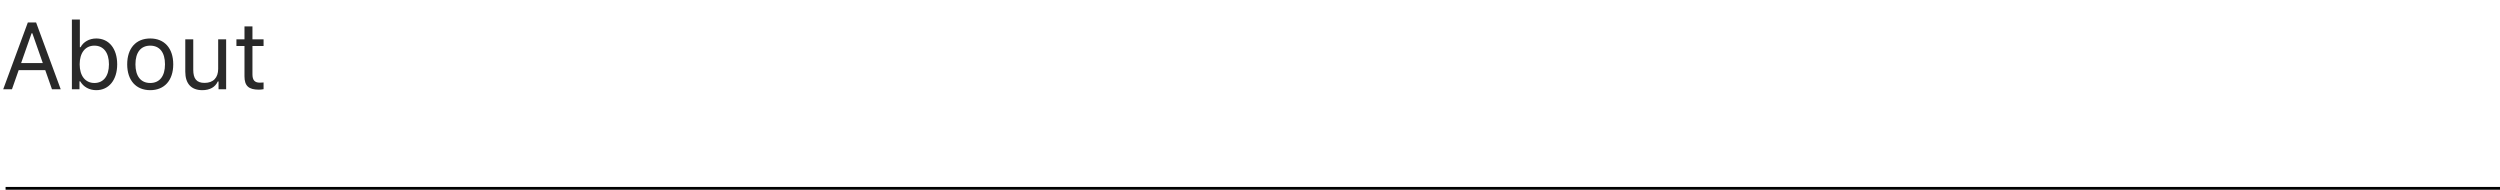
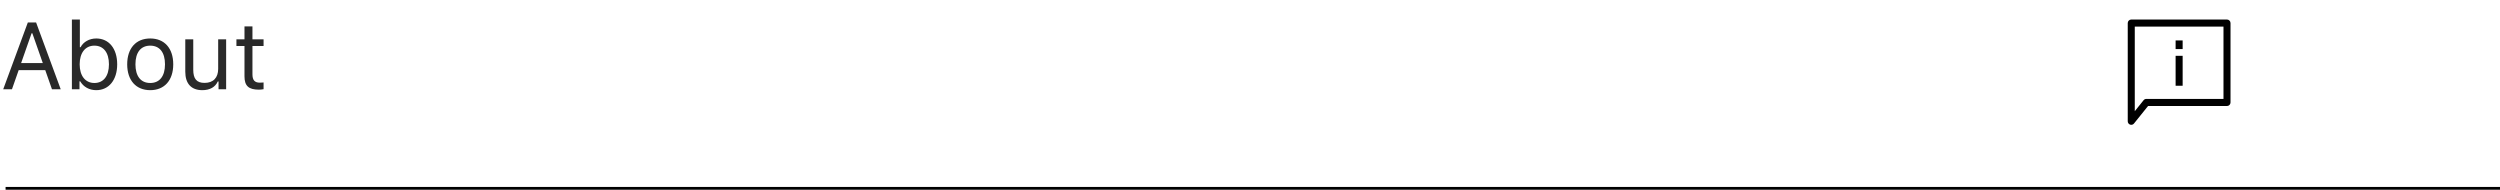
<svg xmlns="http://www.w3.org/2000/svg" width="896" height="68" viewBox="0 0 896 68" fill="none">
  <path d="M18.627 32H21.765L12.933 8.044H9.978L1.146 32H4.283L6.69 25.144H16.22L18.627 32ZM11.322 11.912H11.588L15.34 22.604H7.57L11.322 11.912ZM34.498 32.315C39.03 32.315 42.002 28.646 42.002 23.052C42.002 17.424 39.047 13.788 34.498 13.788C32.041 13.788 29.866 15 28.887 16.926H28.621V6.998H25.766V32H28.488V29.145H28.754C29.883 31.137 32.008 32.315 34.498 32.315ZM33.834 16.361C37.105 16.361 39.047 18.868 39.047 23.052C39.047 27.235 37.105 29.742 33.834 29.742C30.58 29.742 28.555 27.186 28.555 23.052C28.555 18.918 30.58 16.361 33.834 16.361ZM53.839 32.315C58.935 32.315 62.09 28.796 62.09 23.052C62.09 17.291 58.935 13.788 53.839 13.788C48.742 13.788 45.588 17.291 45.588 23.052C45.588 28.796 48.742 32.315 53.839 32.315ZM53.839 29.742C50.452 29.742 48.543 27.285 48.543 23.052C48.543 18.802 50.452 16.361 53.839 16.361C57.226 16.361 59.135 18.802 59.135 23.052C59.135 27.285 57.226 29.742 53.839 29.742ZM81.049 14.104H78.193V24.695C78.193 27.833 76.467 29.709 73.312 29.709C70.457 29.709 69.262 28.215 69.262 24.994V14.104H66.406V25.691C66.406 29.925 68.498 32.315 72.516 32.315C75.255 32.315 77.164 31.186 78.061 29.194H78.326V32H81.049V14.104ZM87.623 9.472V14.104H84.734V16.494H87.623V27.352C87.623 30.771 89.101 32.133 92.786 32.133C93.351 32.133 93.898 32.066 94.463 31.967V29.56C93.932 29.609 93.649 29.626 93.135 29.626C91.275 29.626 90.478 28.73 90.478 26.621V16.494H94.463V14.104H90.478V9.472H87.623Z" fill="#292929" />
  <line x1="2" y1="67.5" x2="896" y2="67.5" stroke="black" />
+   <path d="M799.417 36.722V8.272C799.417 7.935 799.284 7.611 799.048 7.373C798.812 7.134 798.491 7 798.157 7H763.843C763.509 7 763.188 7.134 762.952 7.373C762.716 7.611 762.583 7.935 762.583 8.272V43.464C762.583 43.727 762.664 43.983 762.814 44.198C762.964 44.413 763.176 44.575 763.422 44.663C763.667 44.751 763.934 44.76 764.184 44.689C764.435 44.617 764.658 44.469 764.822 44.265L769.862 37.994H798.157C798.491 37.994 798.812 37.86 799.048 37.622C799.284 37.383 799.417 37.06 799.417 36.722ZM796.897 35.45H769.24C769.052 35.45 768.867 35.493 768.698 35.574C768.529 35.656 768.38 35.774 768.261 35.921L765.103 39.86V9.544H796.897V35.45Z" fill="black" />
+   <path d="M782.26 20.004H779.74V30.731H782.26V20.004Z" fill="black" />
+   <path d="M782.26 14.492H779.74V17.587H782.26V14.492Z" fill="black" />
</svg>
